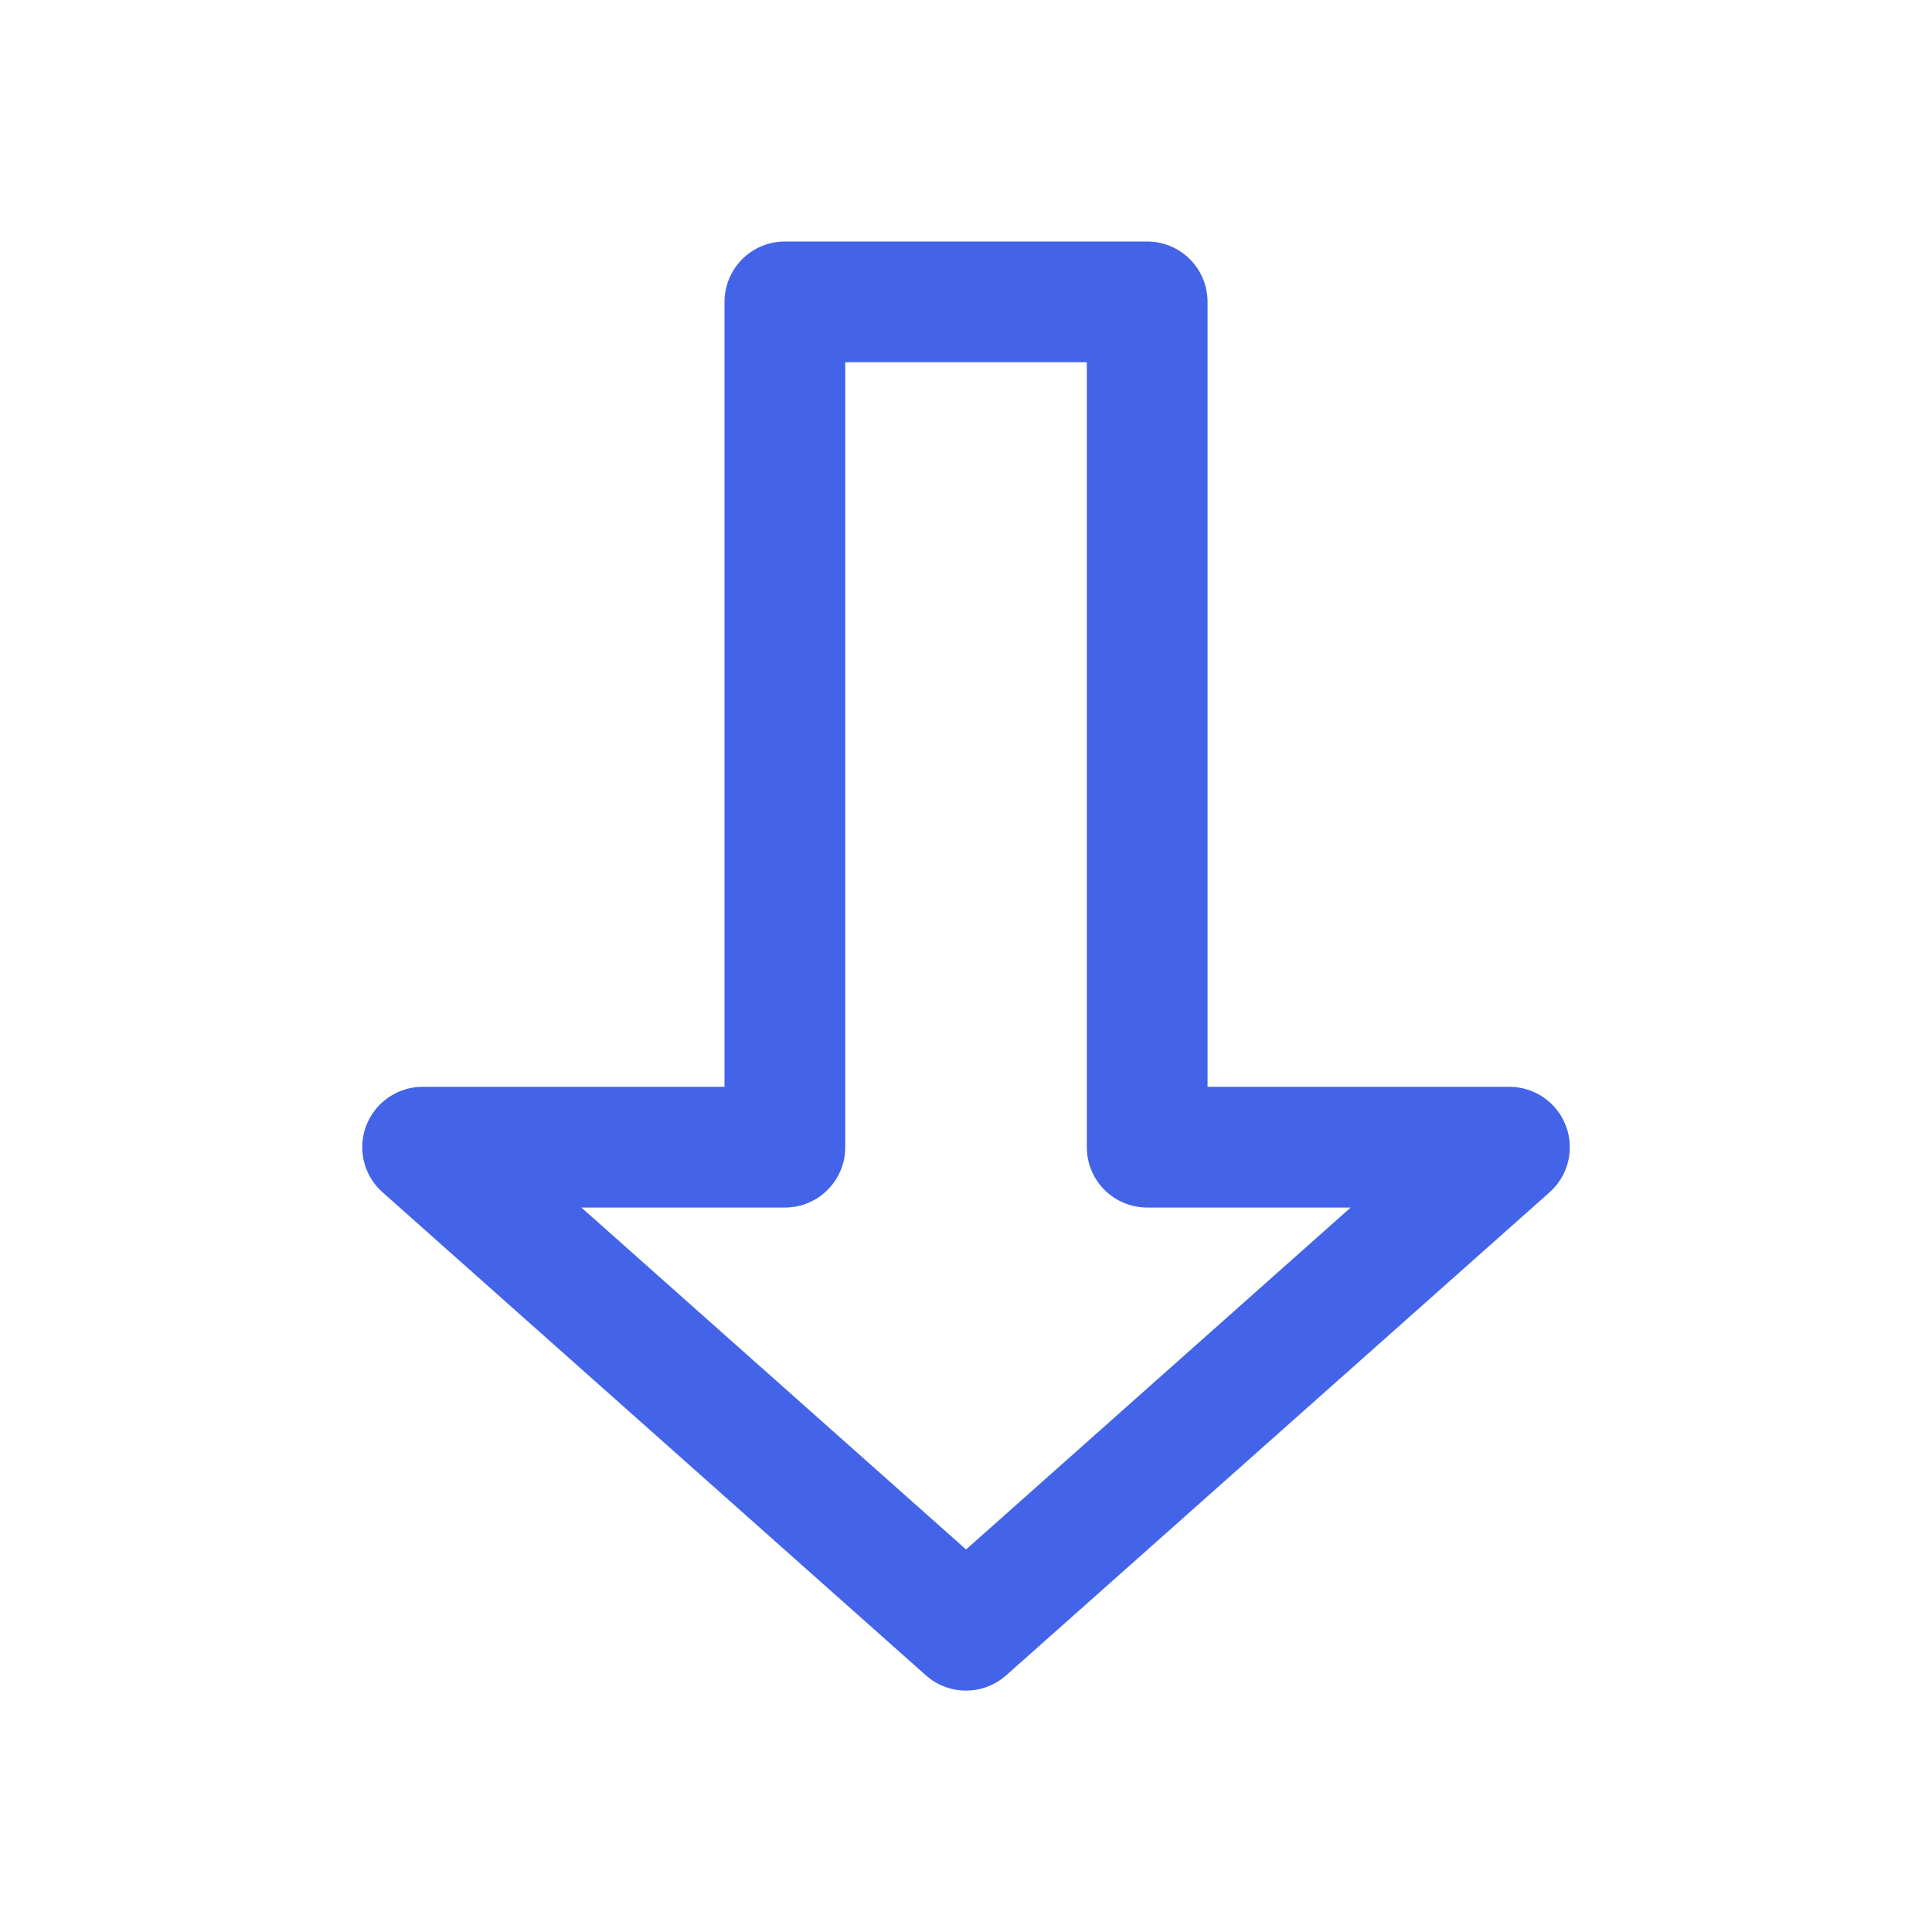
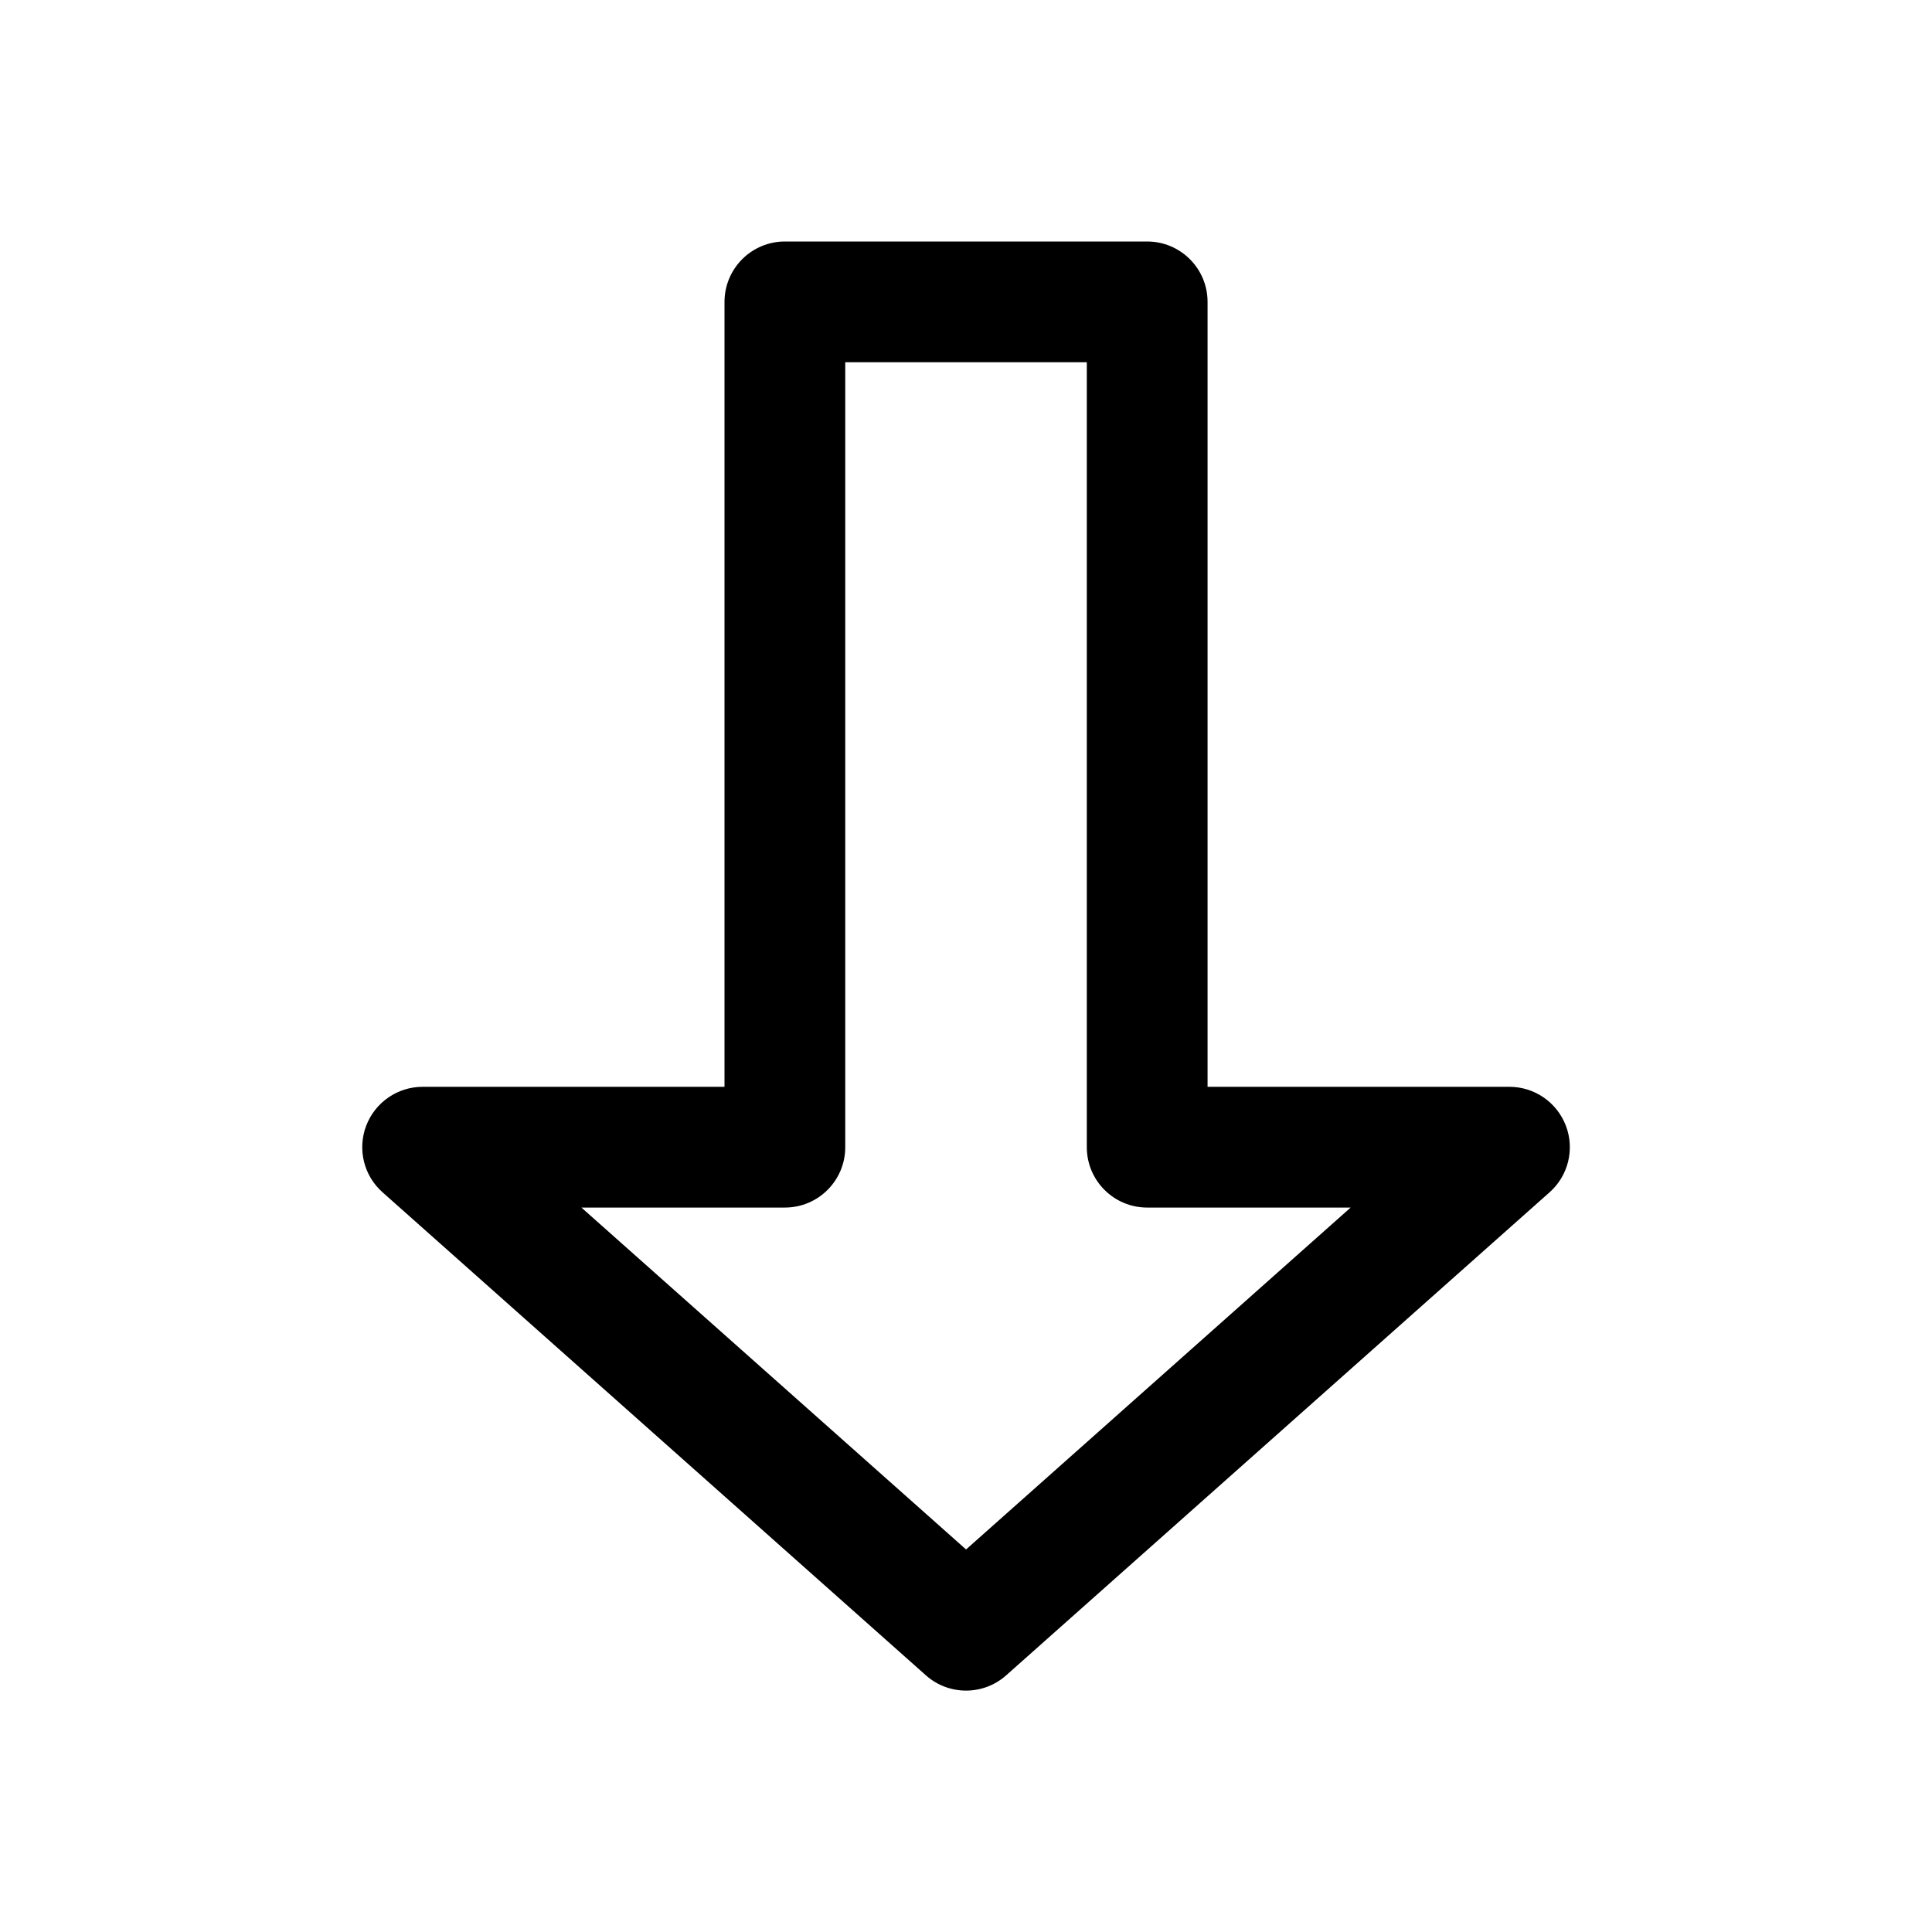
<svg xmlns="http://www.w3.org/2000/svg" width="32" height="32" viewBox="0 0 32 32" fill="none">
-   <path fill-rule="evenodd" clip-rule="evenodd" d="M12.293 4.293C12.481 4.105 12.735 4 13 4H19.001C19.553 4 20.001 4.448 20.001 5V18.001H25.001C25.416 18.001 25.788 18.258 25.936 18.646C26.084 19.034 25.976 19.473 25.666 19.748L16.665 27.749C16.286 28.086 15.715 28.086 15.336 27.749L6.336 19.748C6.025 19.473 5.918 19.034 6.065 18.646C6.213 18.258 6.585 18.001 7 18.001L12 18.001L12 5C12 4.735 12.106 4.48 12.293 4.293ZM14 6V19.001C14 19.553 13.553 20.001 13 20.001L9.63 20.001L16.001 25.664L22.371 20.001H19.001C18.448 20.001 18.001 19.553 18.001 19.001V6H14Z" fill="#4364E8" />
+   <path fill-rule="evenodd" clip-rule="evenodd" d="M12.293 4.293C12.481 4.105 12.735 4 13 4H19.001C19.553 4 20.001 4.448 20.001 5V18.001H25.001C25.416 18.001 25.788 18.258 25.936 18.646C26.084 19.034 25.976 19.473 25.666 19.748L16.665 27.749C16.286 28.086 15.715 28.086 15.336 27.749L6.336 19.748C6.025 19.473 5.918 19.034 6.065 18.646C6.213 18.258 6.585 18.001 7 18.001L12 18.001L12 5C12 4.735 12.106 4.48 12.293 4.293ZM14 6V19.001C14 19.553 13.553 20.001 13 20.001L9.63 20.001L16.001 25.664L22.371 20.001H19.001C18.448 20.001 18.001 19.553 18.001 19.001V6H14Z" fill="#000000" />
</svg>
